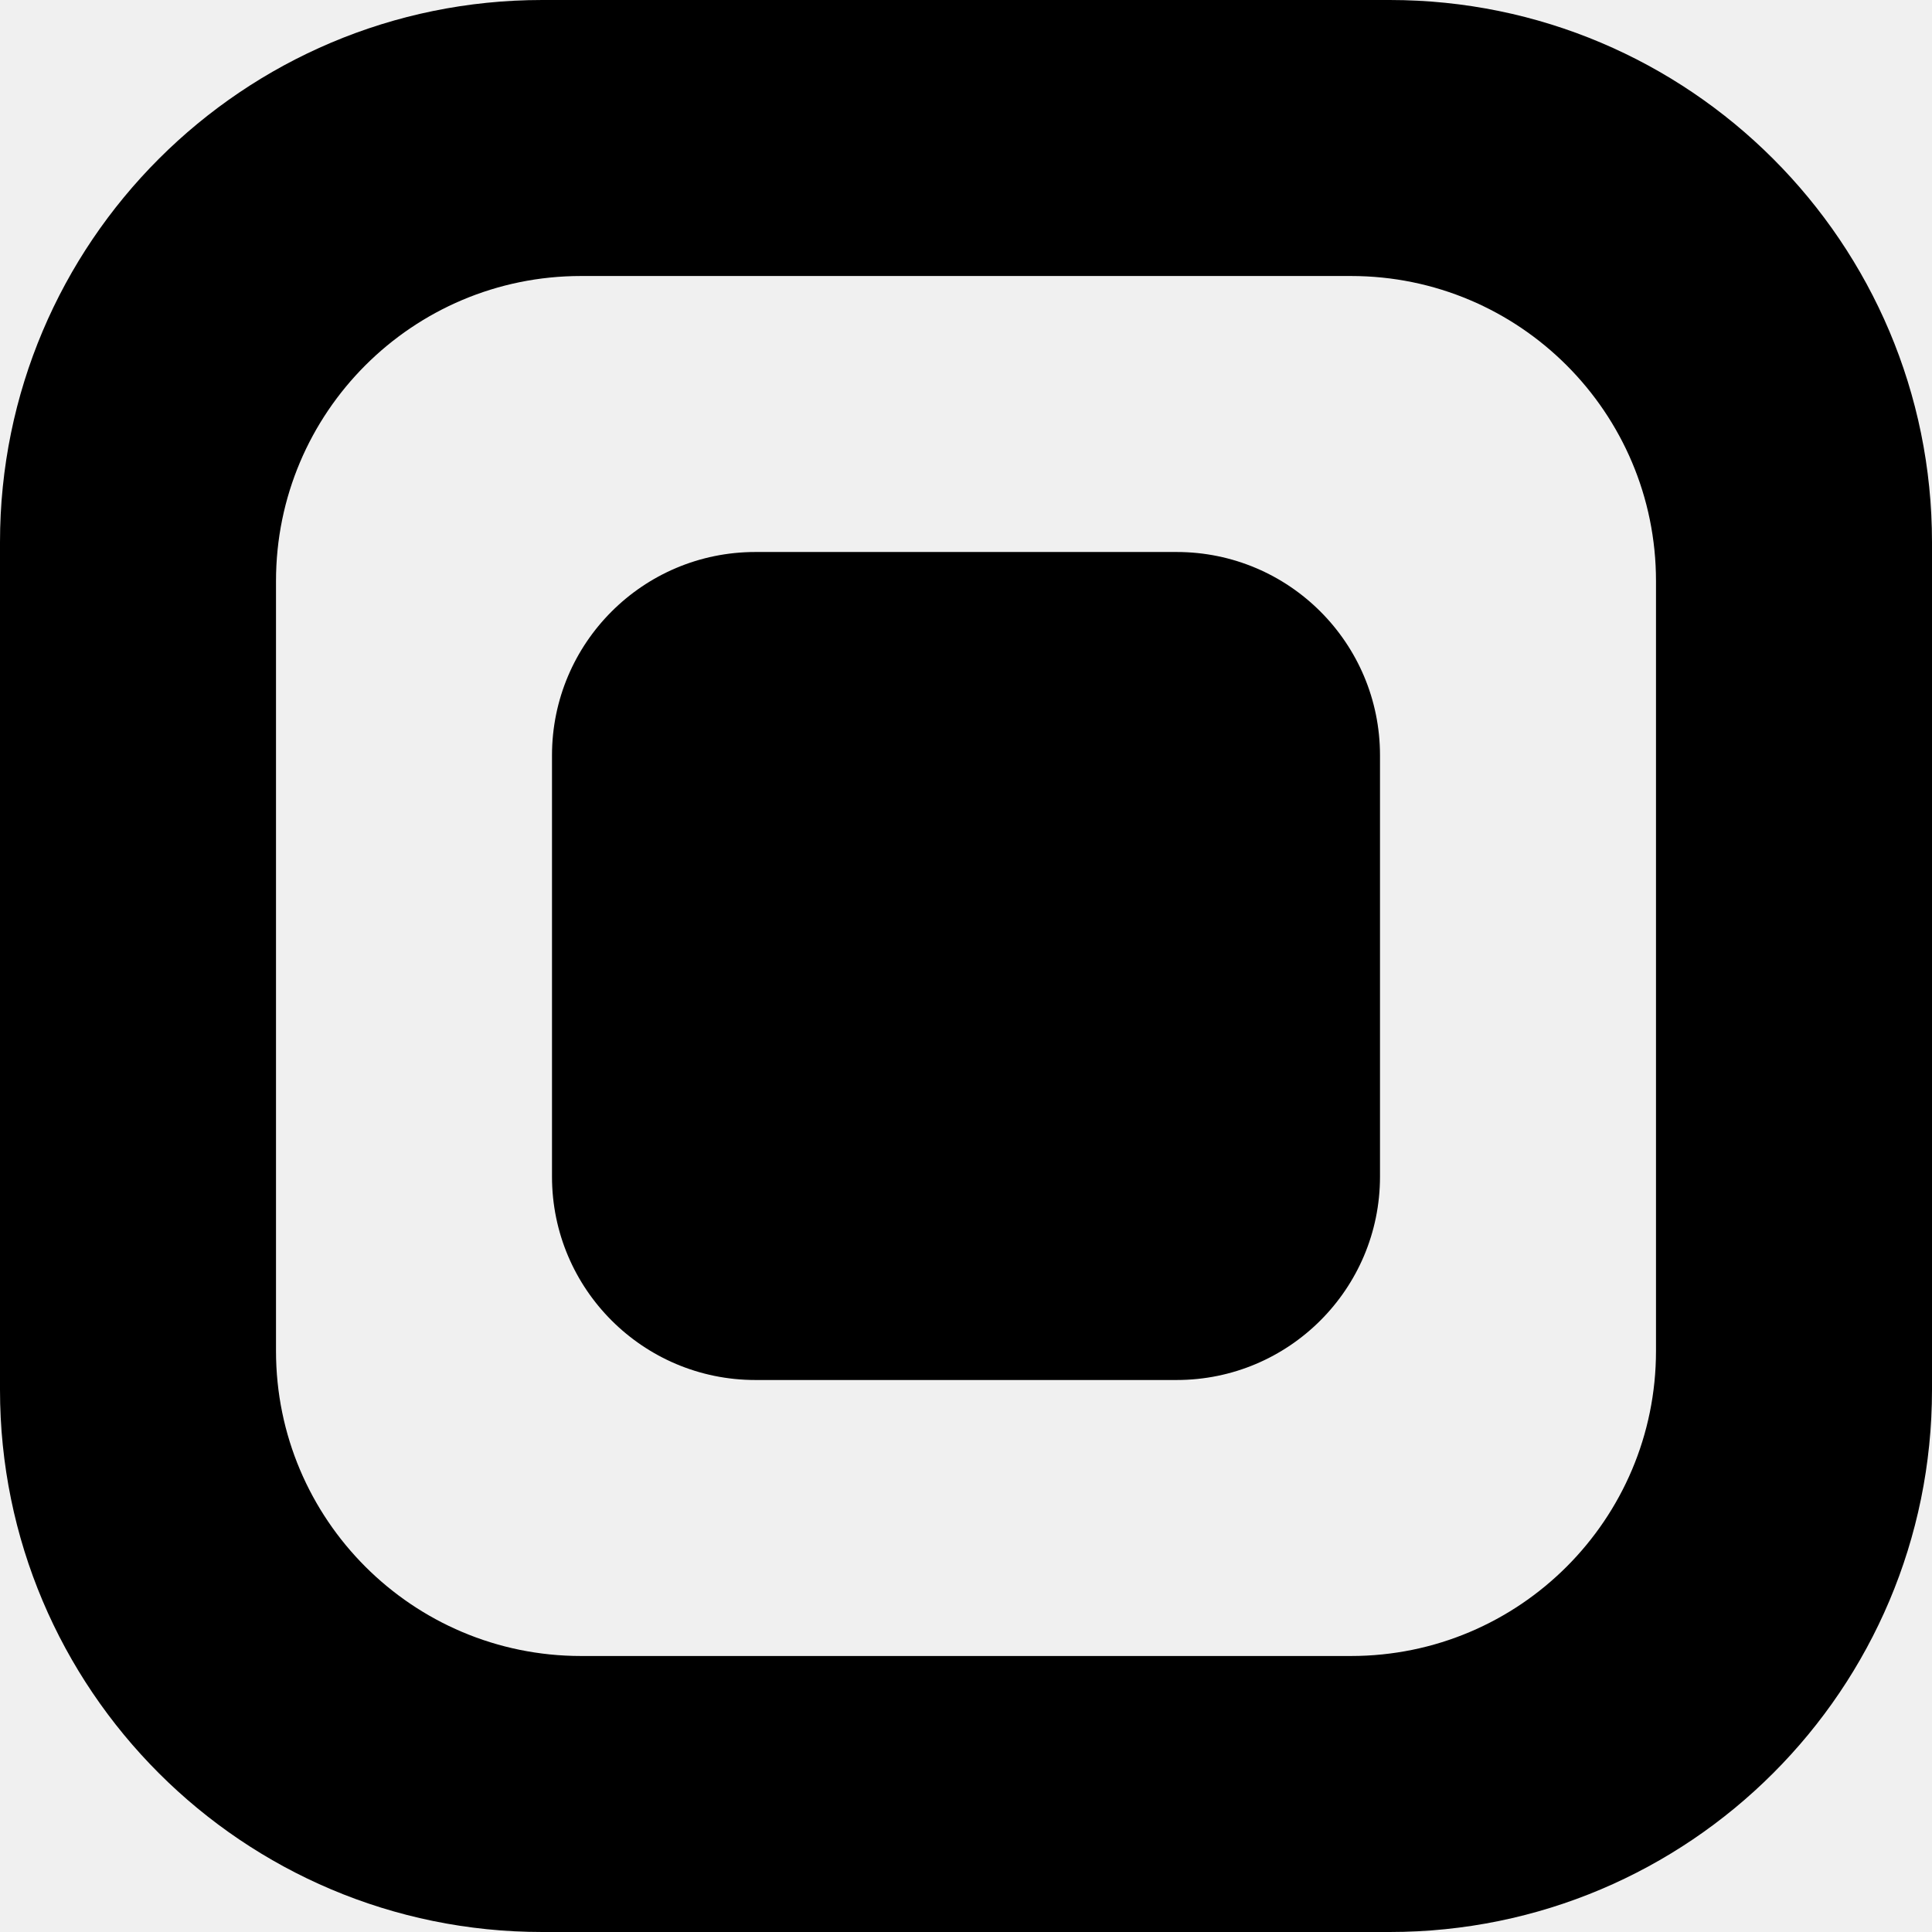
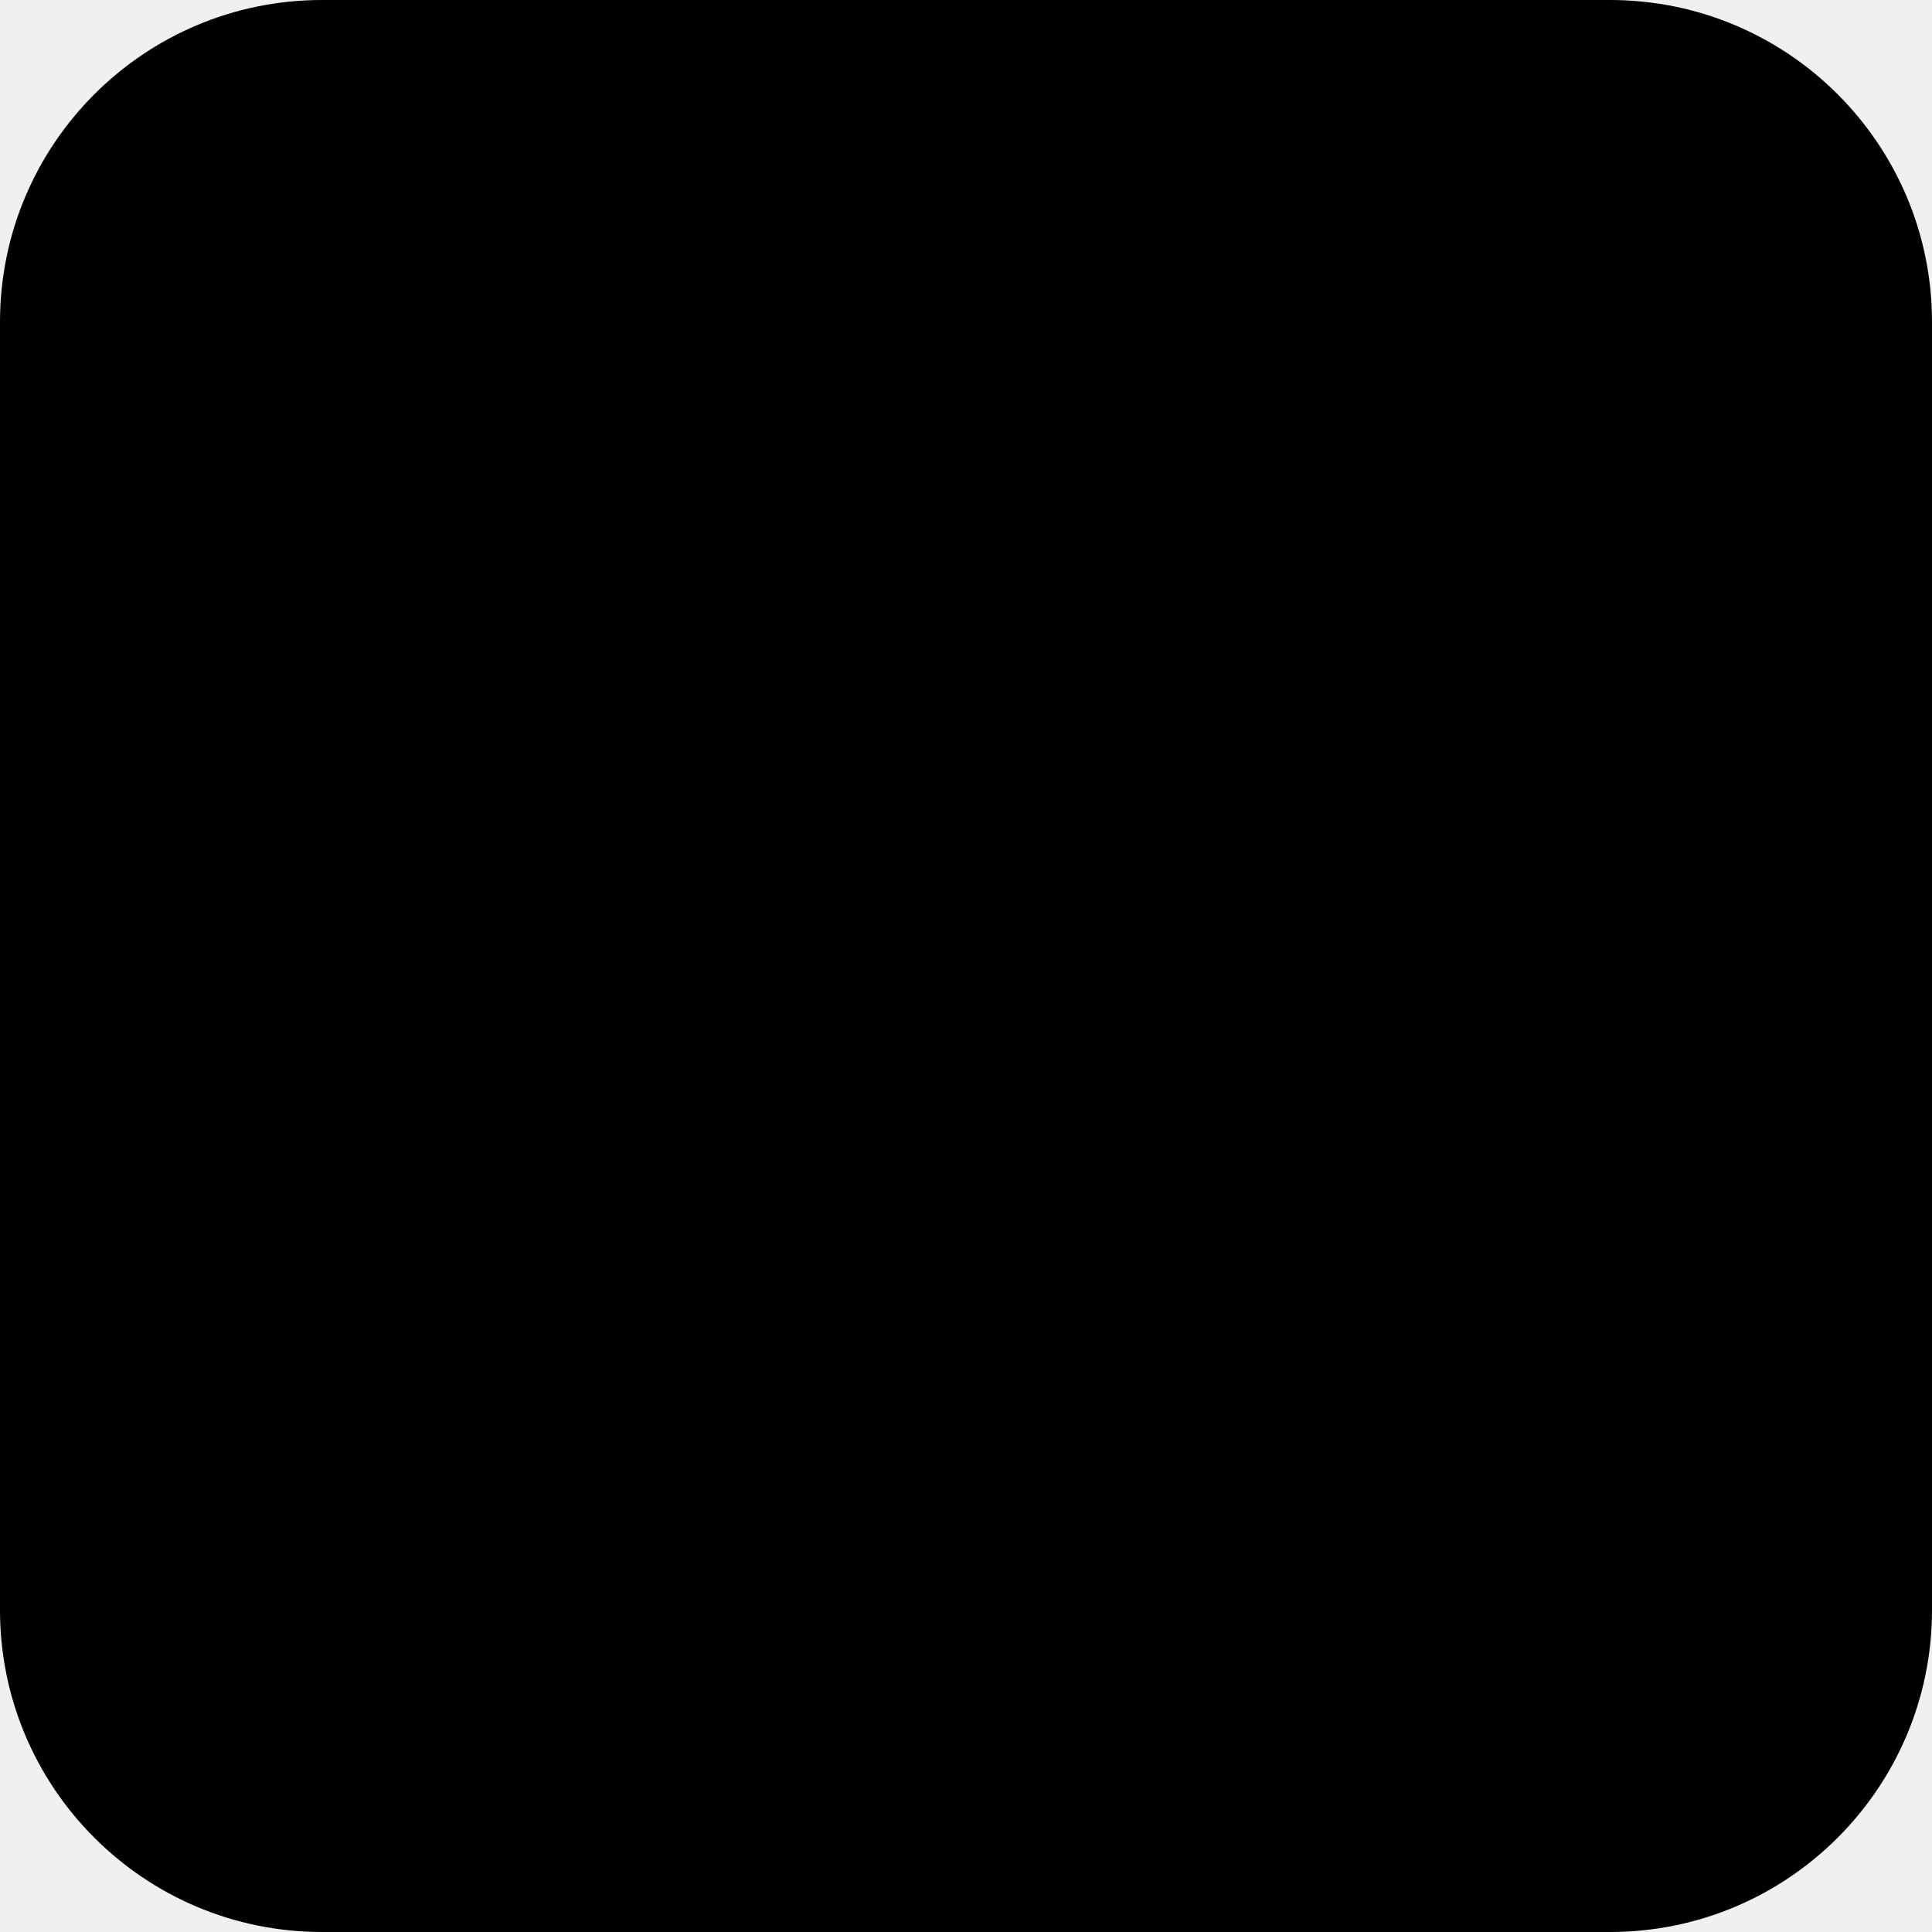
- <svg xmlns="http://www.w3.org/2000/svg" width="35" height="35" viewBox="0 0 35 35" fill="none">
-   <g clip-path="url(#clip0_2467_3404)">
-     <path d="M25.176 0C30.602 0 35 4.399 35 9.824V25.176C35 30.602 30.602 35 25.176 35H9.824C4.399 35 0 30.602 0 25.176V9.824C0 4.399 4.399 0 9.824 0H25.176ZM10.526 5C7.474 5 5 7.474 5 10.526V24.474C5 27.526 7.474 30 10.526 30H24.474C27.526 30 30 27.526 30 24.474V10.526C30 7.474 27.526 5 24.474 5H10.526Z" fill="black" />
-     <rect x="10" y="10" width="15" height="15" rx="3.684" fill="black" />
-   </g>
-   <defs>
-     <clipPath id="clip0_2467_3404">
-       <rect width="35" height="35" fill="white" />
-     </clipPath>
-   </defs>
+ <svg xmlns="http://www.w3.org/2000/svg" width="36" height="36" viewBox="0 0 36 36">
+   <rect x="0" y="0" width="36" height="36" rx="6" fill="black" />
+   <rect x="6" y="6" width="24" height="24" rx="4" fill="black" />
+   <rect x="12" y="12" width="12" height="12" rx="3" fill="black" />
</svg>
